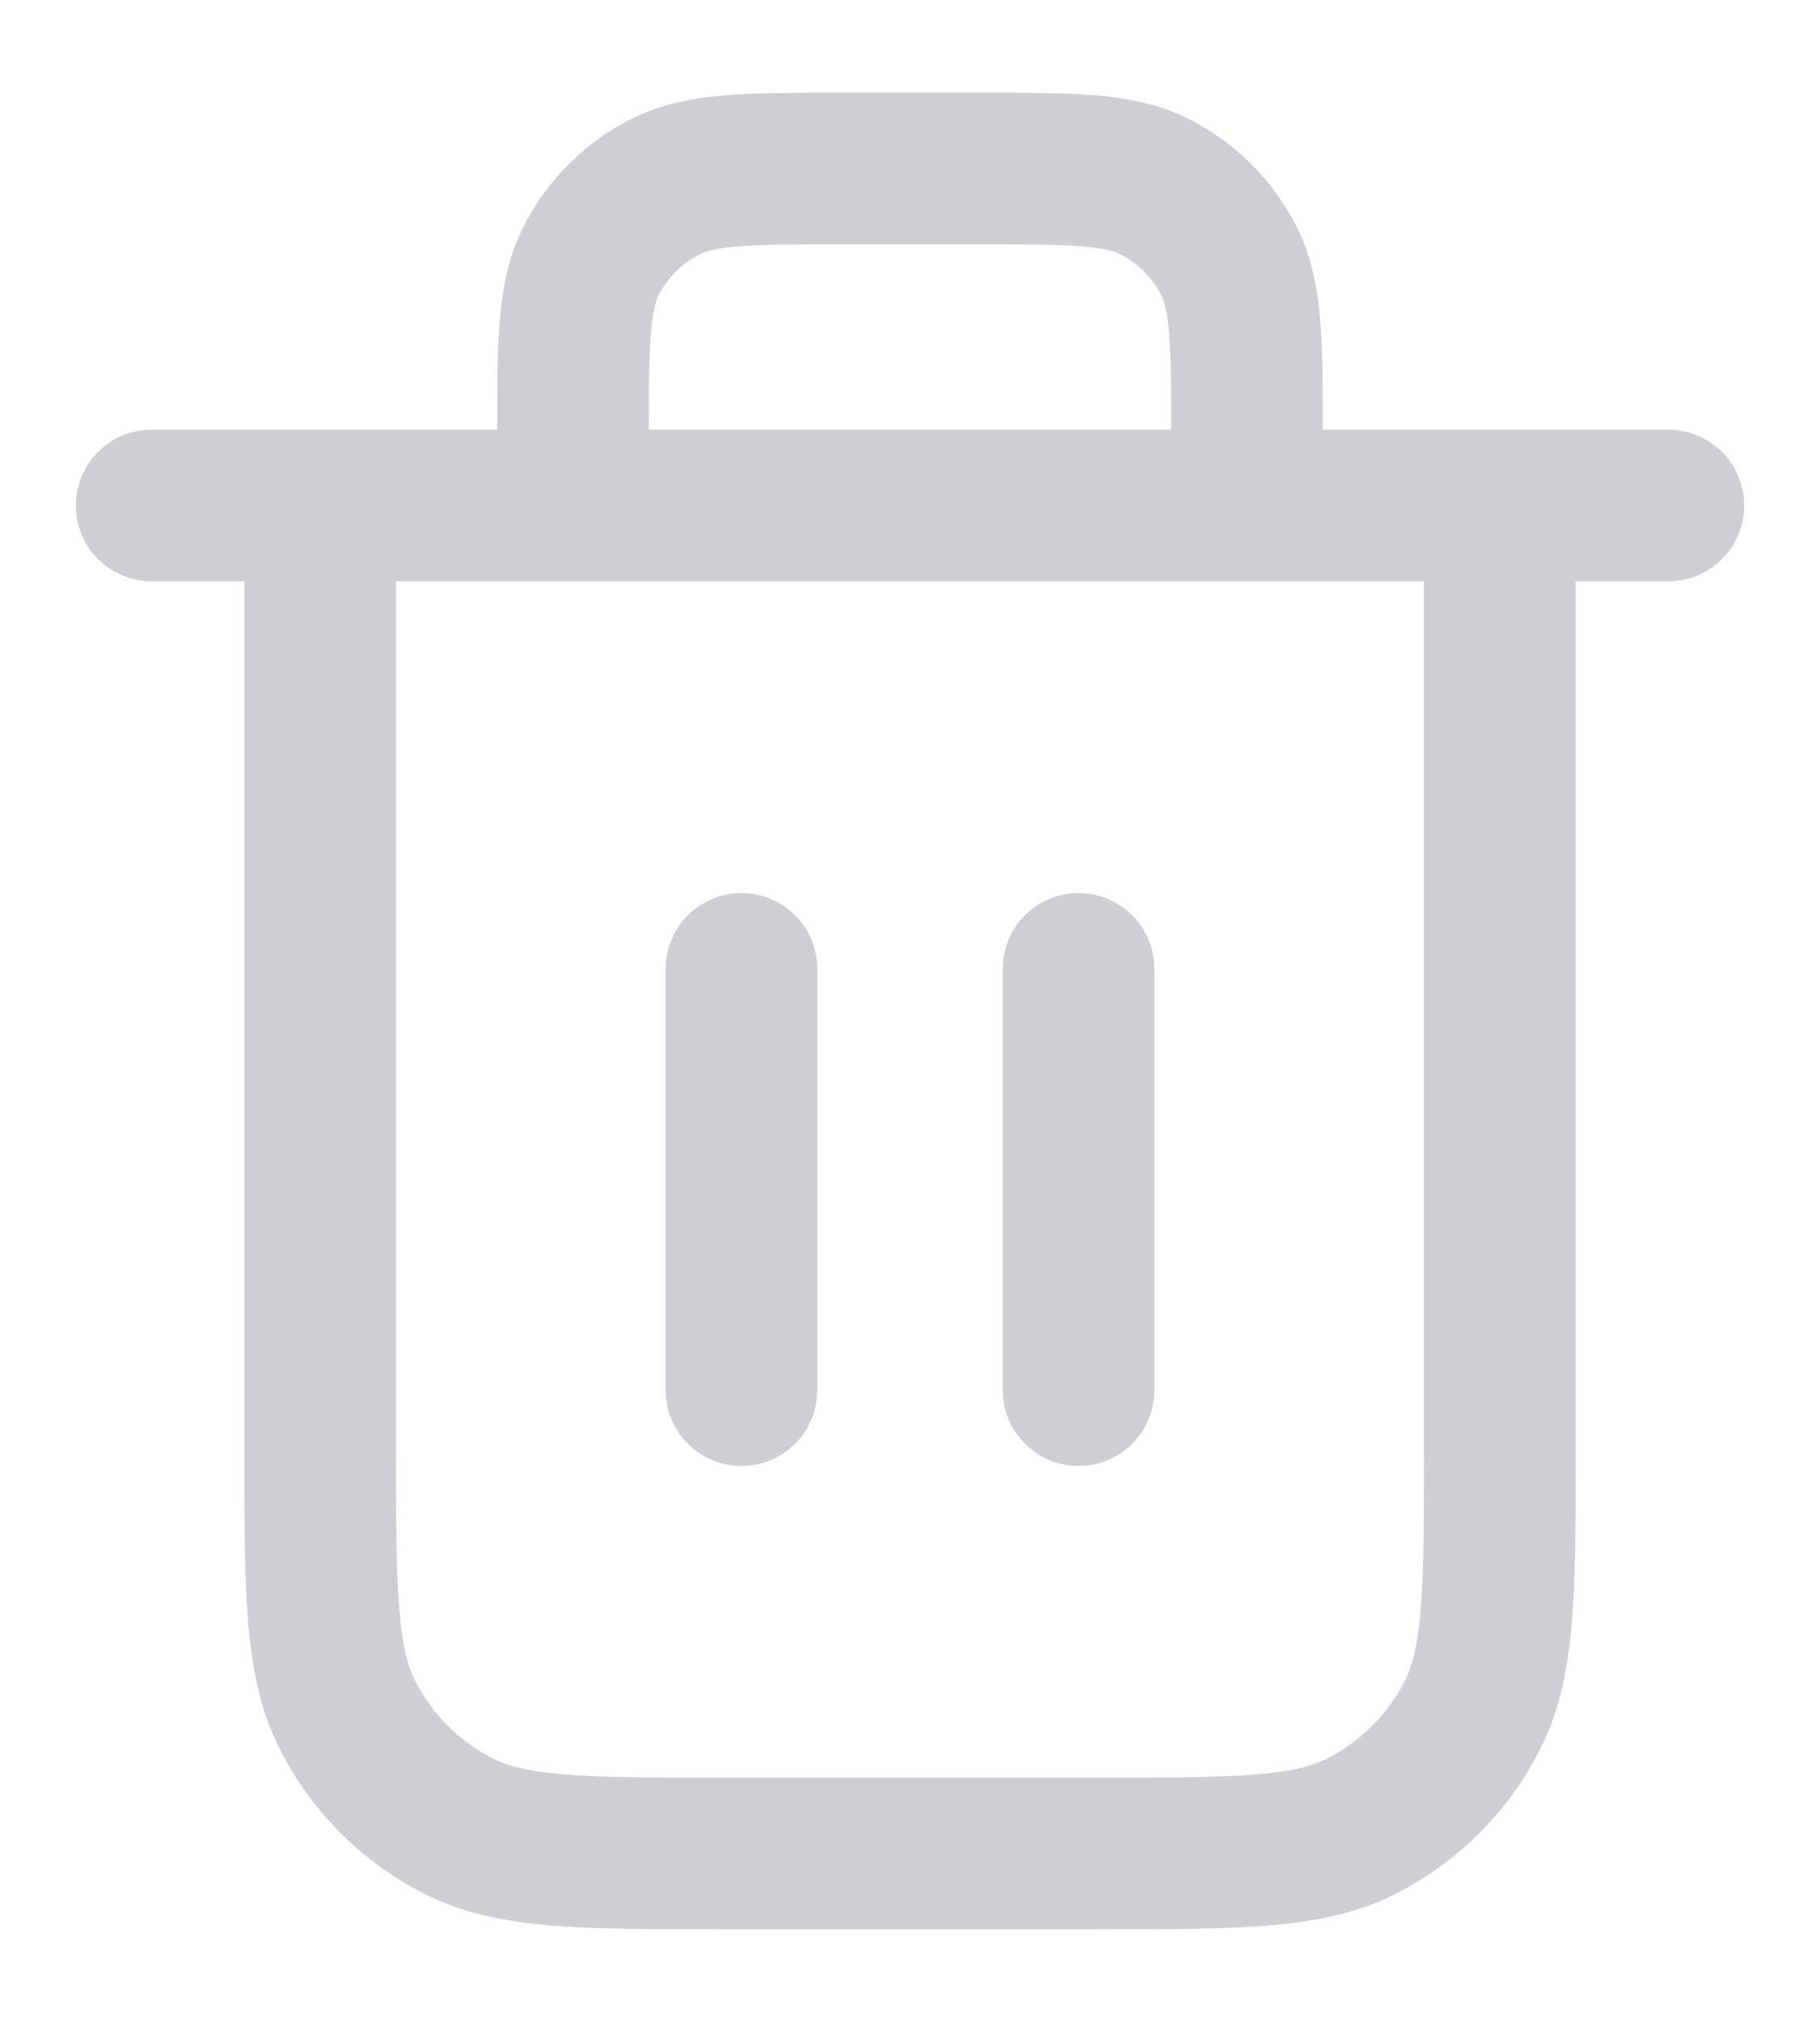
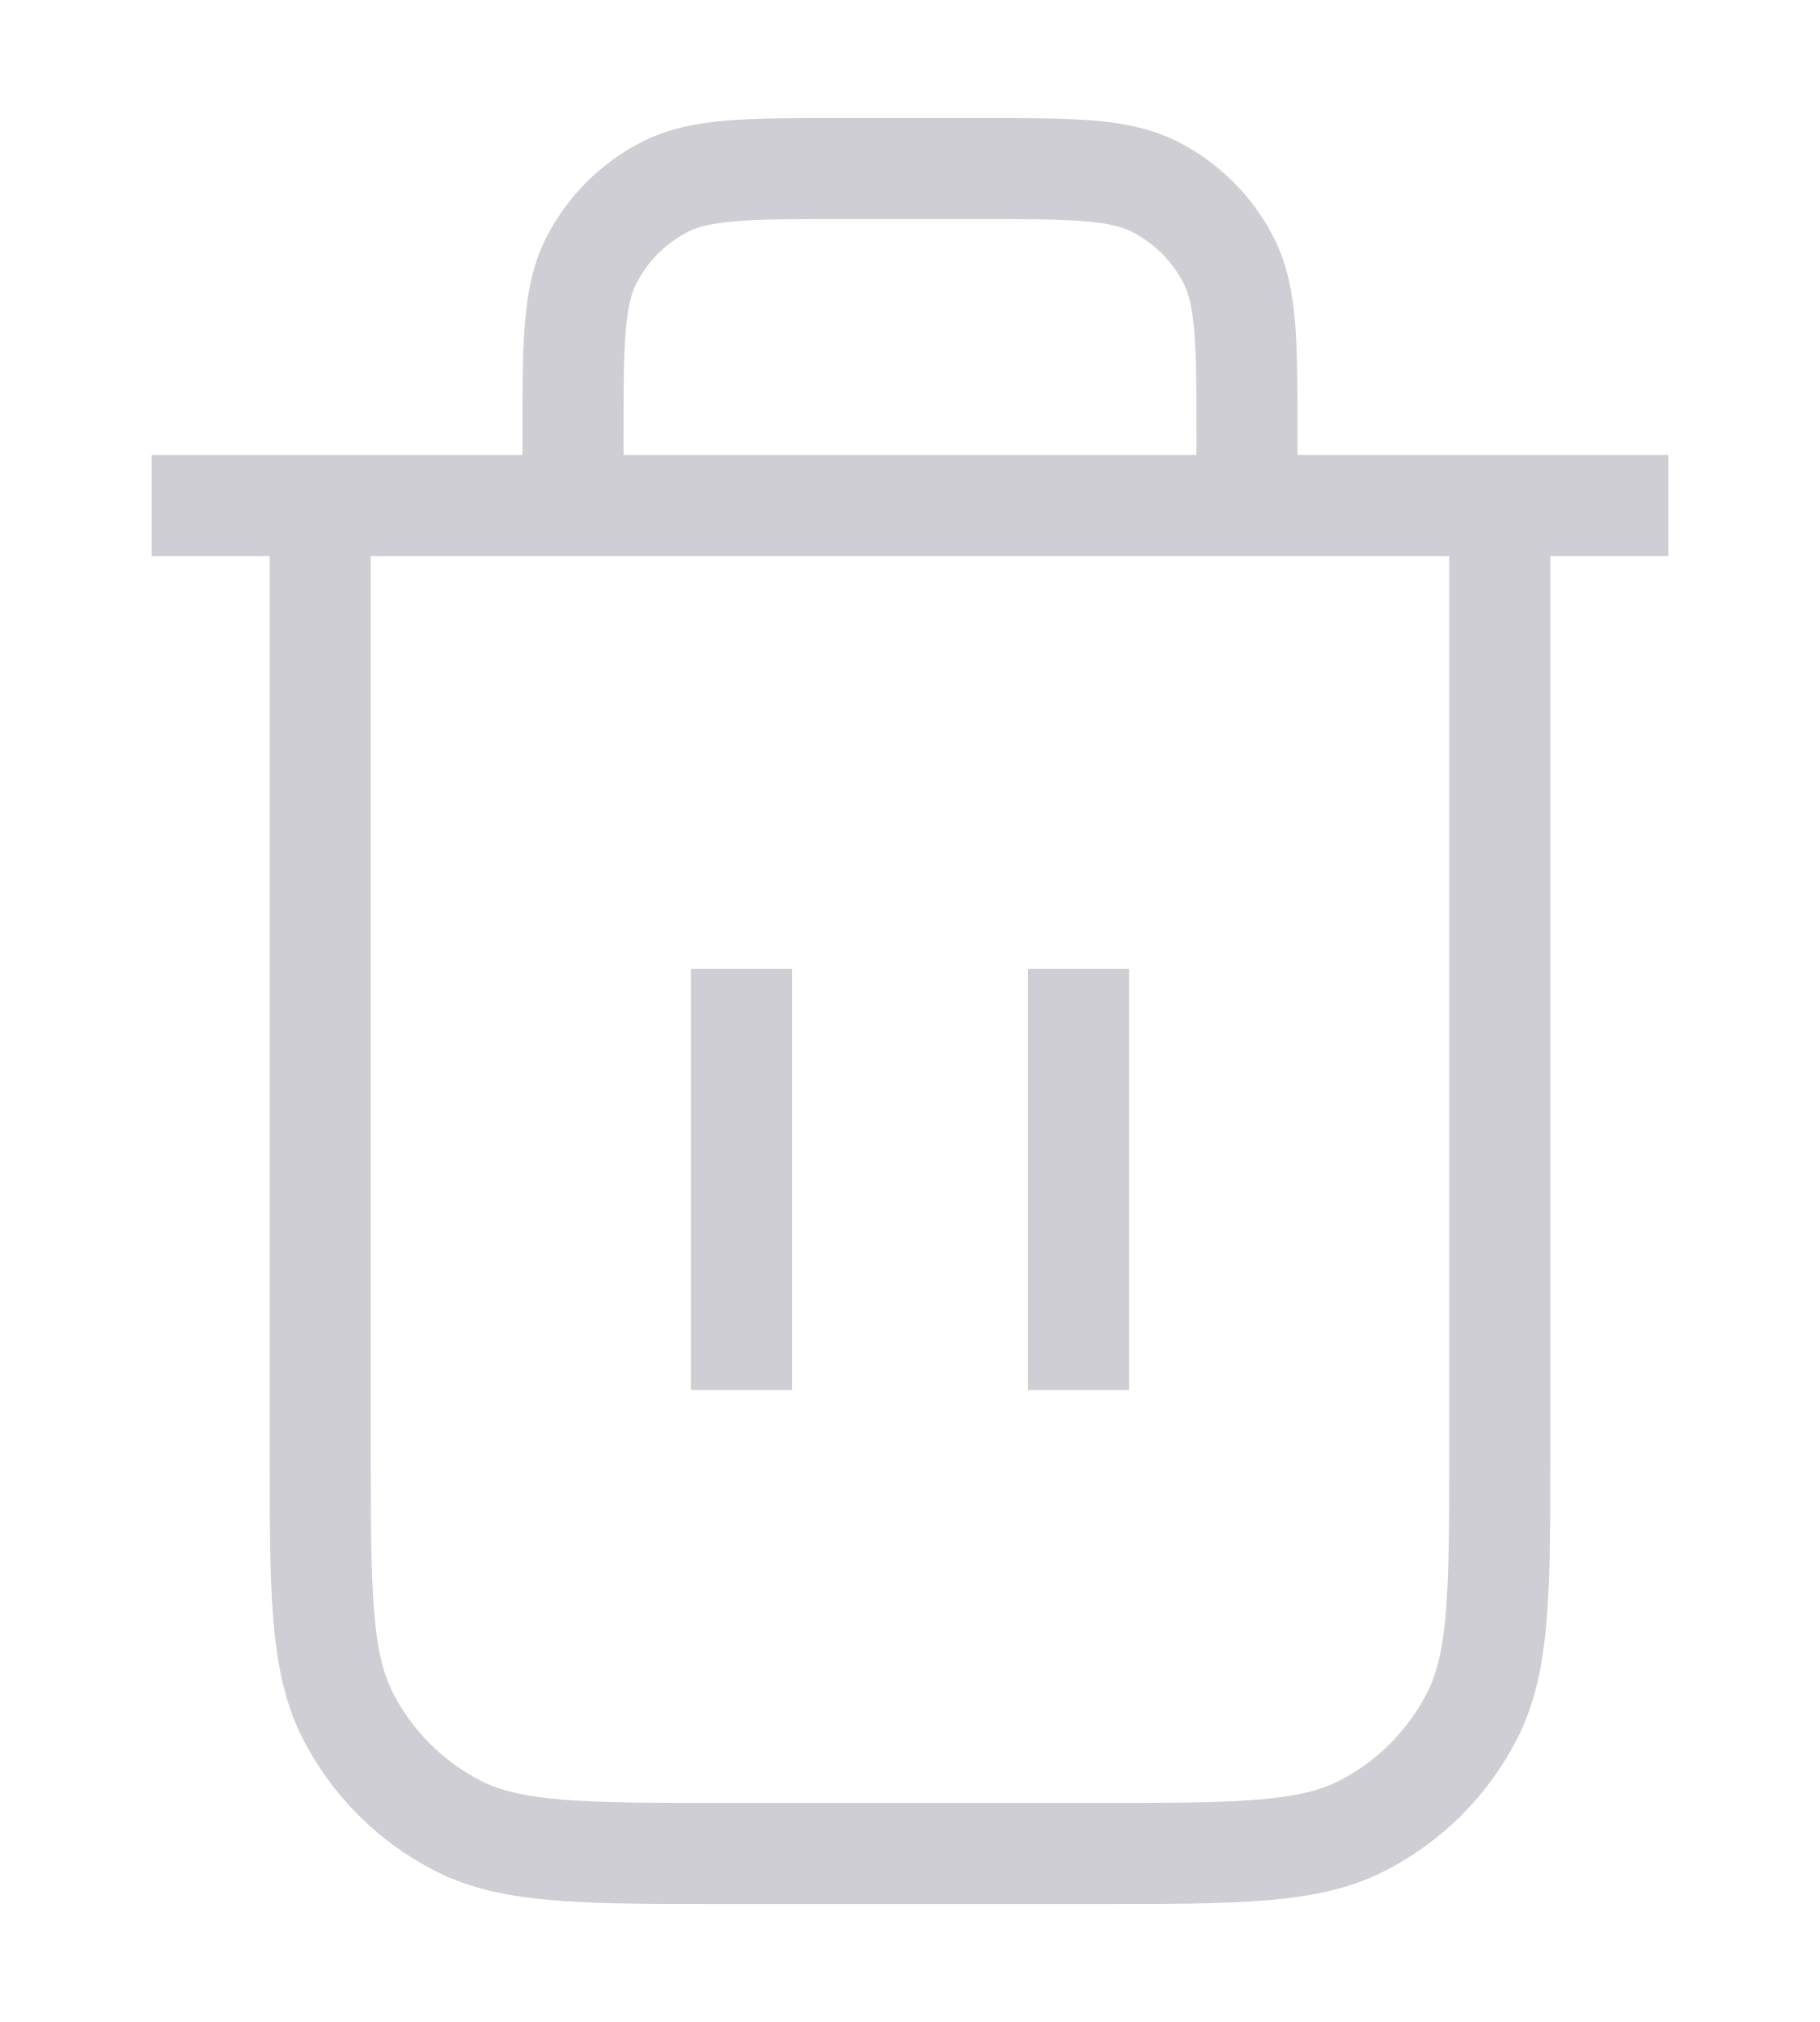
<svg xmlns="http://www.w3.org/2000/svg" width="18" height="20" viewBox="0 0 18 20" fill="none">
-   <path d="M12.333 5V4.333C12.333 3.4 12.333 2.933 12.152 2.577C11.992 2.263 11.737 2.008 11.423 1.848C11.067 1.667 10.6 1.667 9.667 1.667H8.333C7.4 1.667 6.933 1.667 6.577 1.848C6.263 2.008 6.008 2.263 5.848 2.577C5.667 2.933 5.667 3.4 5.667 4.333V5M7.333 9.583V13.75M10.667 9.583V13.75M1.5 5H16.5M14.833 5V14.333C14.833 15.733 14.833 16.433 14.561 16.968C14.321 17.439 13.939 17.821 13.468 18.061C12.934 18.333 12.233 18.333 10.833 18.333H7.167C5.767 18.333 5.066 18.333 4.532 18.061C4.061 17.821 3.679 17.439 3.439 16.968C3.167 16.433 3.167 15.733 3.167 14.333V5" stroke="#CFCED4" stroke-width="1.5" stroke-linecap="round" stroke-linejoin="round" />
+   <path d="M12.333 5V4.333C12.333 3.4 12.333 2.933 12.152 2.577C11.992 2.263 11.737 2.008 11.423 1.848C11.067 1.667 10.6 1.667 9.667 1.667H8.333C7.4 1.667 6.933 1.667 6.577 1.848C6.263 2.008 6.008 2.263 5.848 2.577C5.667 2.933 5.667 3.4 5.667 4.333V5M7.333 9.583V13.75M10.667 9.583V13.75M1.5 5H16.5M14.833 5V14.333C14.833 15.733 14.833 16.433 14.561 16.968C14.321 17.439 13.939 17.821 13.468 18.061C12.934 18.333 12.233 18.333 10.833 18.333H7.167C5.767 18.333 5.066 18.333 4.532 18.061C4.061 17.821 3.679 17.439 3.439 16.968C3.167 16.433 3.167 15.733 3.167 14.333V5" stroke="#CFCED4" strokeWidth="1.5" strokeLinecap="round" strokeLinejoin="round" />
</svg>
